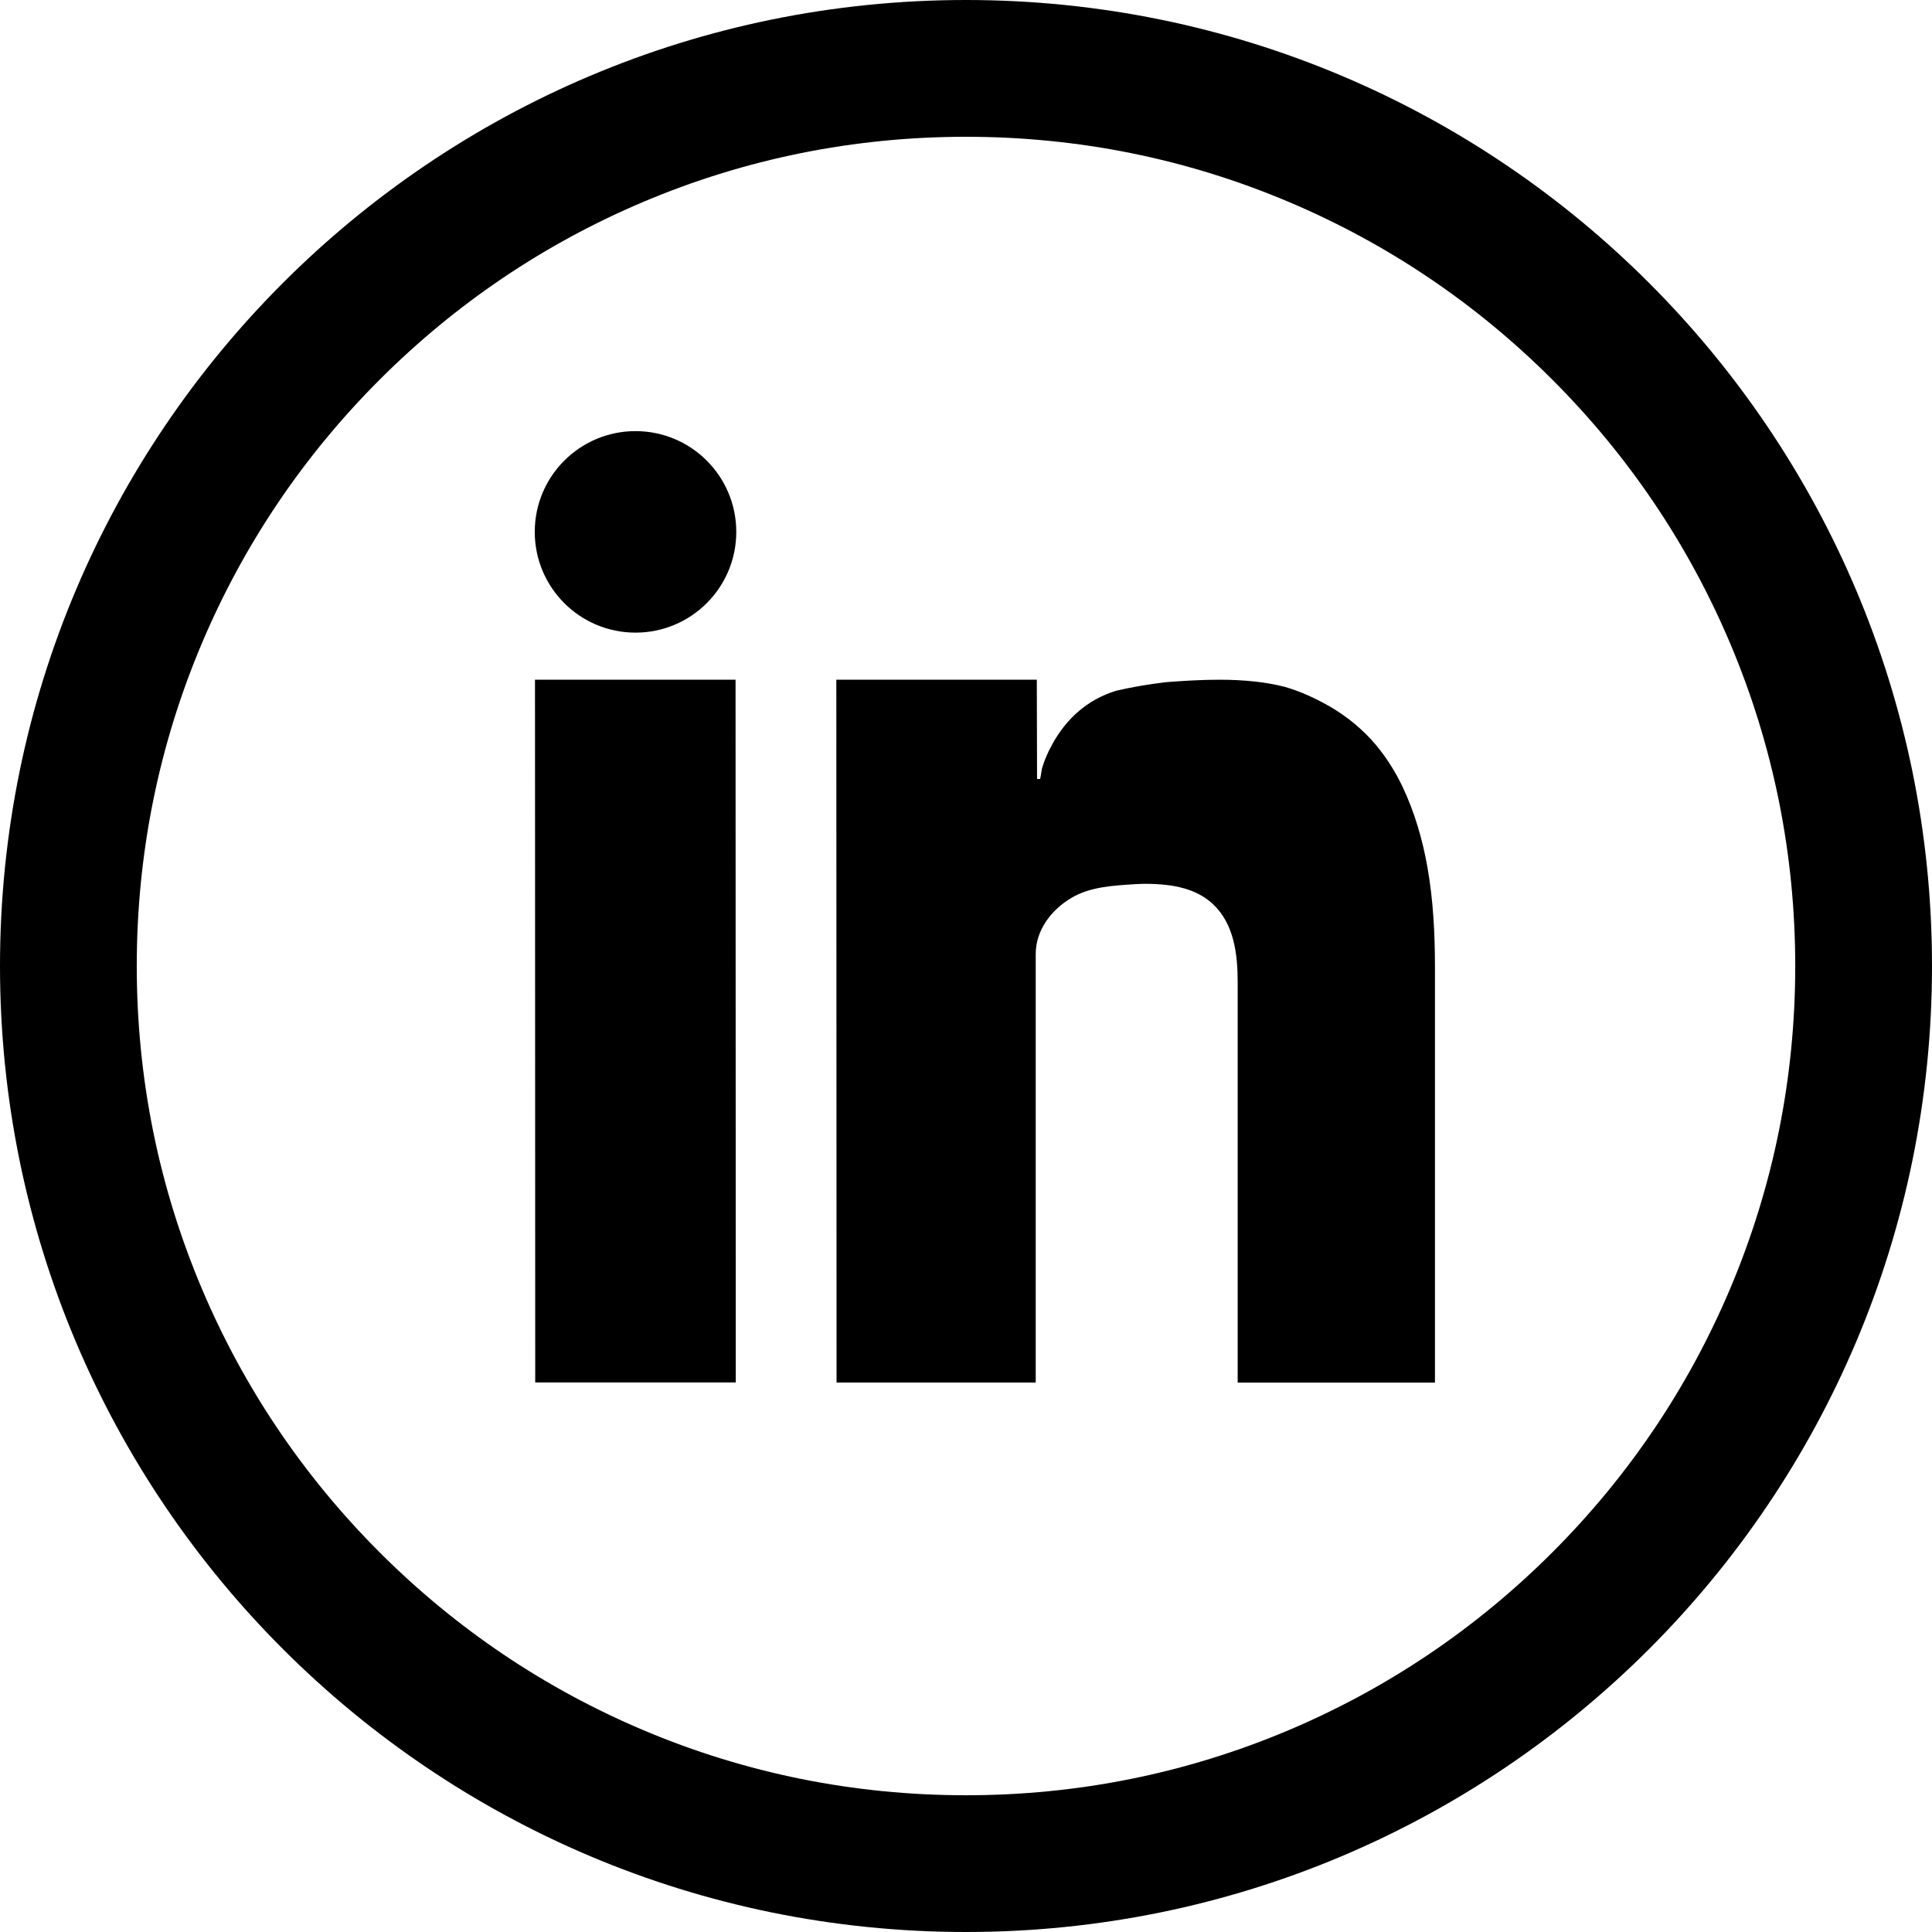
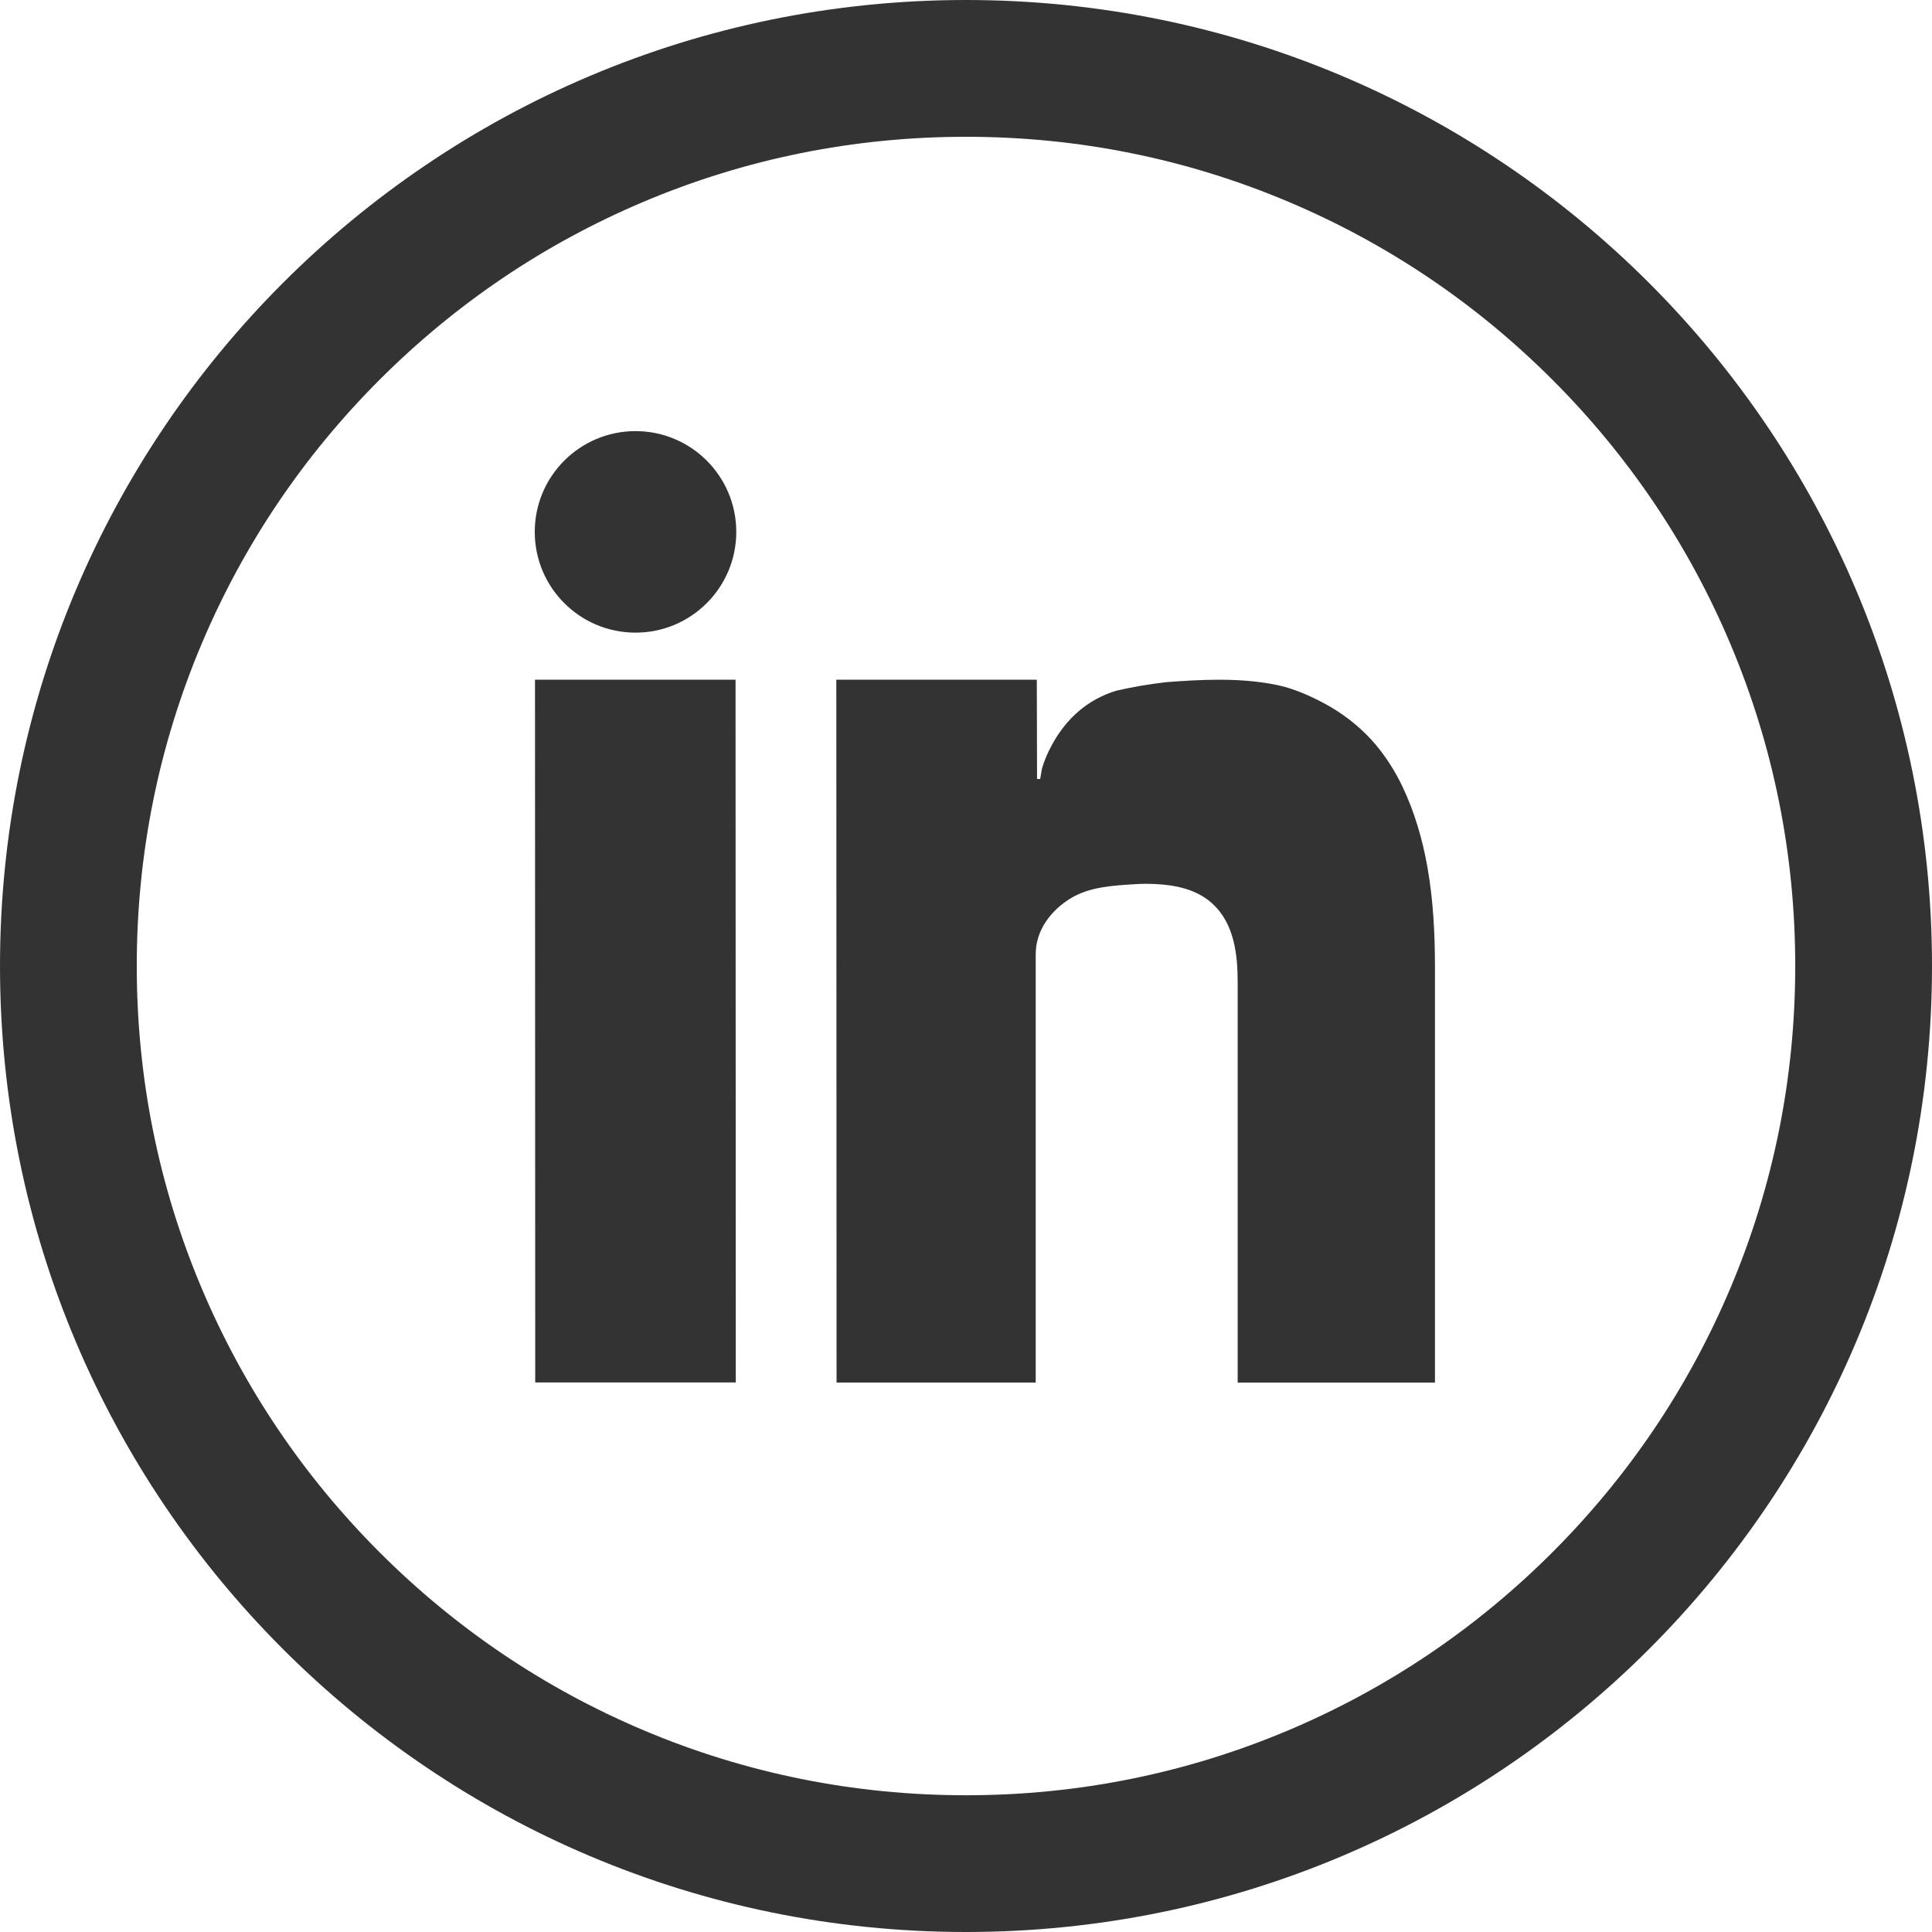
<svg xmlns="http://www.w3.org/2000/svg" id="Linkedin" version="1.1" viewBox="0 0 992.12 992.12">
  <g id="Background">
    <g id="bg">
-       <path d="M496.06,70.24c57.51,0,113.28,11.25,165.73,33.44,50.7,21.45,96.25,52.16,135.37,91.29,39.13,39.13,69.84,84.67,91.29,135.37,22.19,52.45,33.44,108.22,33.44,165.73s-11.25,113.28-33.44,165.73c-21.45,50.7-52.16,96.25-91.29,135.37-39.13,39.13-84.67,69.84-135.37,91.29-52.45,22.19-108.22,33.44-165.73,33.44s-113.28-11.25-165.73-33.44c-50.7-21.45-96.25-52.16-135.37-91.29-39.13-39.13-69.84-84.68-91.29-135.37-22.19-52.45-33.44-108.22-33.44-165.73s11.25-113.28,33.44-165.73c21.45-50.7,52.16-96.25,91.29-135.37,39.13-39.13,84.68-69.84,135.37-91.29,52.45-22.19,108.22-33.44,165.73-33.44M496.06,0C222.09,0,0,222.09,0,496.06s222.09,496.06,496.06,496.06,496.06-222.09,496.06-496.06S770.03,0,496.06,0h0Z" />
+       <path d="M496.06,70.24c57.51,0,113.28,11.25,165.73,33.44,50.7,21.45,96.25,52.16,135.37,91.29,39.13,39.13,69.84,84.67,91.29,135.37,22.19,52.45,33.44,108.22,33.44,165.73s-11.25,113.28-33.44,165.73c-21.45,50.7-52.16,96.25-91.29,135.37-39.13,39.13-84.67,69.84-135.37,91.29-52.45,22.19-108.22,33.44-165.73,33.44s-113.28-11.25-165.73-33.44c-50.7-21.45-96.25-52.16-135.37-91.29-39.13-39.13-69.84-84.68-91.29-135.37-22.19-52.45-33.44-108.22-33.44-165.73s11.25-113.28,33.44-165.73c21.45-50.7,52.16-96.25,91.29-135.37,39.13-39.13,84.68-69.84,135.37-91.29,52.45-22.19,108.22-33.44,165.73-33.44M496.06,0C222.09,0,0,222.09,0,496.06s222.09,496.06,496.06,496.06,496.06-222.09,496.06-496.06S770.03,0,496.06,0h0Z" fill="#333" />
    </g>
  </g>
  <g id="Linkedin-2">
-     <polygon points="377.72 349.05 274.73 349.05 274.85 709.9 377.84 709.9 377.72 349.05 377.72 349.05" />
-     <path d="M532.42,349.04h-102.95l.12,360.93h102.27v-220.02c0-12.3,7.9-22.55,18.04-28.7,9.83-5.96,21.98-6.5,33.16-7.22,1.78-.11,3.58-.17,5.39-.17,3.39,0,6.79.19,10.1.53,8.82.91,17.71,3.7,24.3,9.87,11.01,10.3,12.72,26,12.72,40.23v205.49h101.31v-213.37c0-17.01-.87-34.24-3.82-51.02-2.52-14.36-6.61-28.5-12.88-41.69-3.62-7.62-8.18-14.82-13.58-21.31-6.31-7.57-14.7-14.54-23.22-19.5-7.3-4.25-15.62-8.11-23.77-10.42-4.83-1.23-9.79-2.08-14.82-2.65-6.19-.7-12.48-.97-18.8-.97-9.11,0-18.26.57-27.2,1.26-4.35.51-8.66,1.12-12.94,1.85s-8.51,1.59-12.7,2.55c-7.38,2.28-13.81,5.86-19.29,10.57-5.49,4.71-10.04,10.54-13.7,17.28-2.1,3.87-3.92,7.96-5.1,12.21-.06.22-.91,5.25-.91,5.25h-1.6l-.13-50.98h0Z" />
-     <path d="M326.35,221.39c-28.58,0-51.74,23.16-51.74,51.74s23.16,51.74,51.74,51.74,51.74-23.16,51.74-51.74-23.16-51.74-51.74-51.74h0Z" />
+     <polygon points="377.72 349.05 274.73 349.05 274.85 709.9 377.84 709.9 377.72 349.05 377.72 349.05" fill="#333" />
+     <path d="M532.42,349.04h-102.95l.12,360.93h102.27v-220.02c0-12.3,7.9-22.55,18.04-28.7,9.83-5.96,21.98-6.5,33.16-7.22,1.78-.11,3.58-.17,5.39-.17,3.39,0,6.79.19,10.1.53,8.82.91,17.71,3.7,24.3,9.87,11.01,10.3,12.72,26,12.72,40.23v205.49h101.31v-213.37c0-17.01-.87-34.24-3.82-51.02-2.52-14.36-6.61-28.5-12.88-41.69-3.62-7.62-8.18-14.82-13.58-21.31-6.31-7.57-14.7-14.54-23.22-19.5-7.3-4.25-15.62-8.11-23.77-10.42-4.83-1.23-9.79-2.08-14.82-2.65-6.19-.7-12.48-.97-18.8-.97-9.11,0-18.26.57-27.2,1.26-4.35.51-8.66,1.12-12.94,1.85s-8.51,1.59-12.7,2.55c-7.38,2.28-13.81,5.86-19.29,10.57-5.49,4.71-10.04,10.54-13.7,17.28-2.1,3.87-3.92,7.96-5.1,12.21-.06.22-.91,5.25-.91,5.25h-1.6l-.13-50.98h0Z" fill="#333" />
+     <path d="M326.35,221.39c-28.58,0-51.74,23.16-51.74,51.74s23.16,51.74,51.74,51.74,51.74-23.16,51.74-51.74-23.16-51.74-51.74-51.74h0Z" fill="#333" />
  </g>
</svg>
